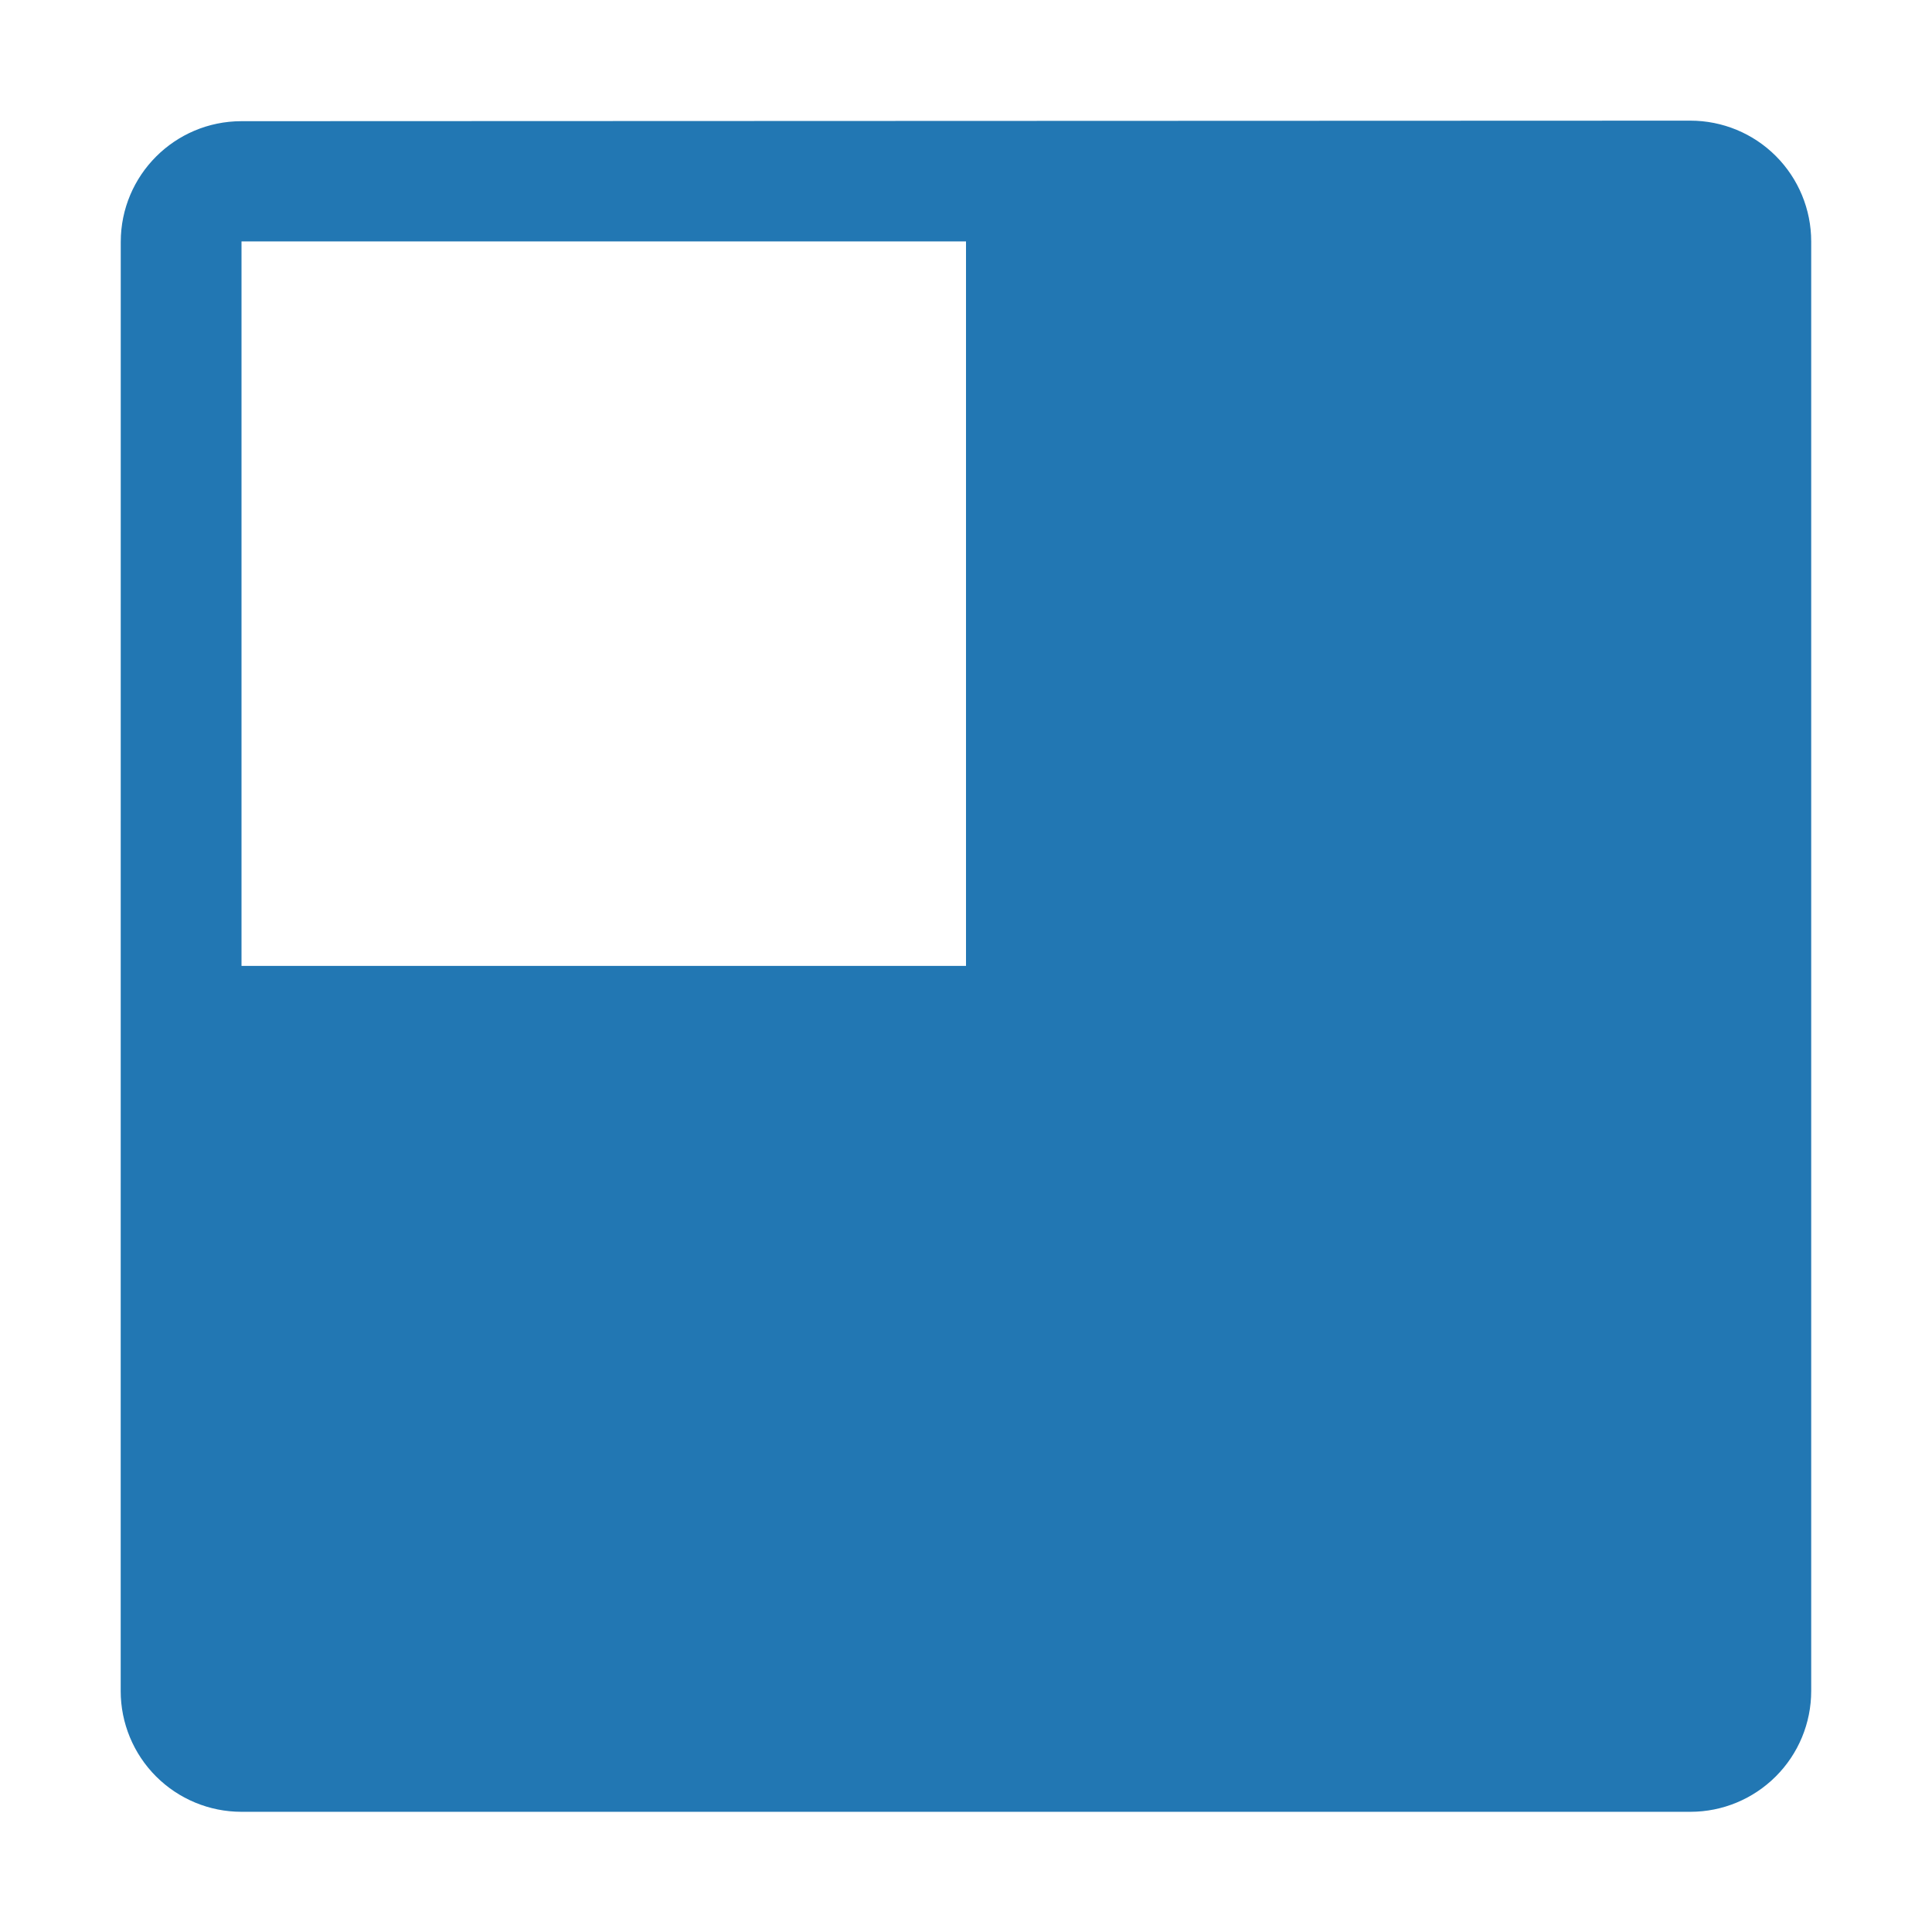
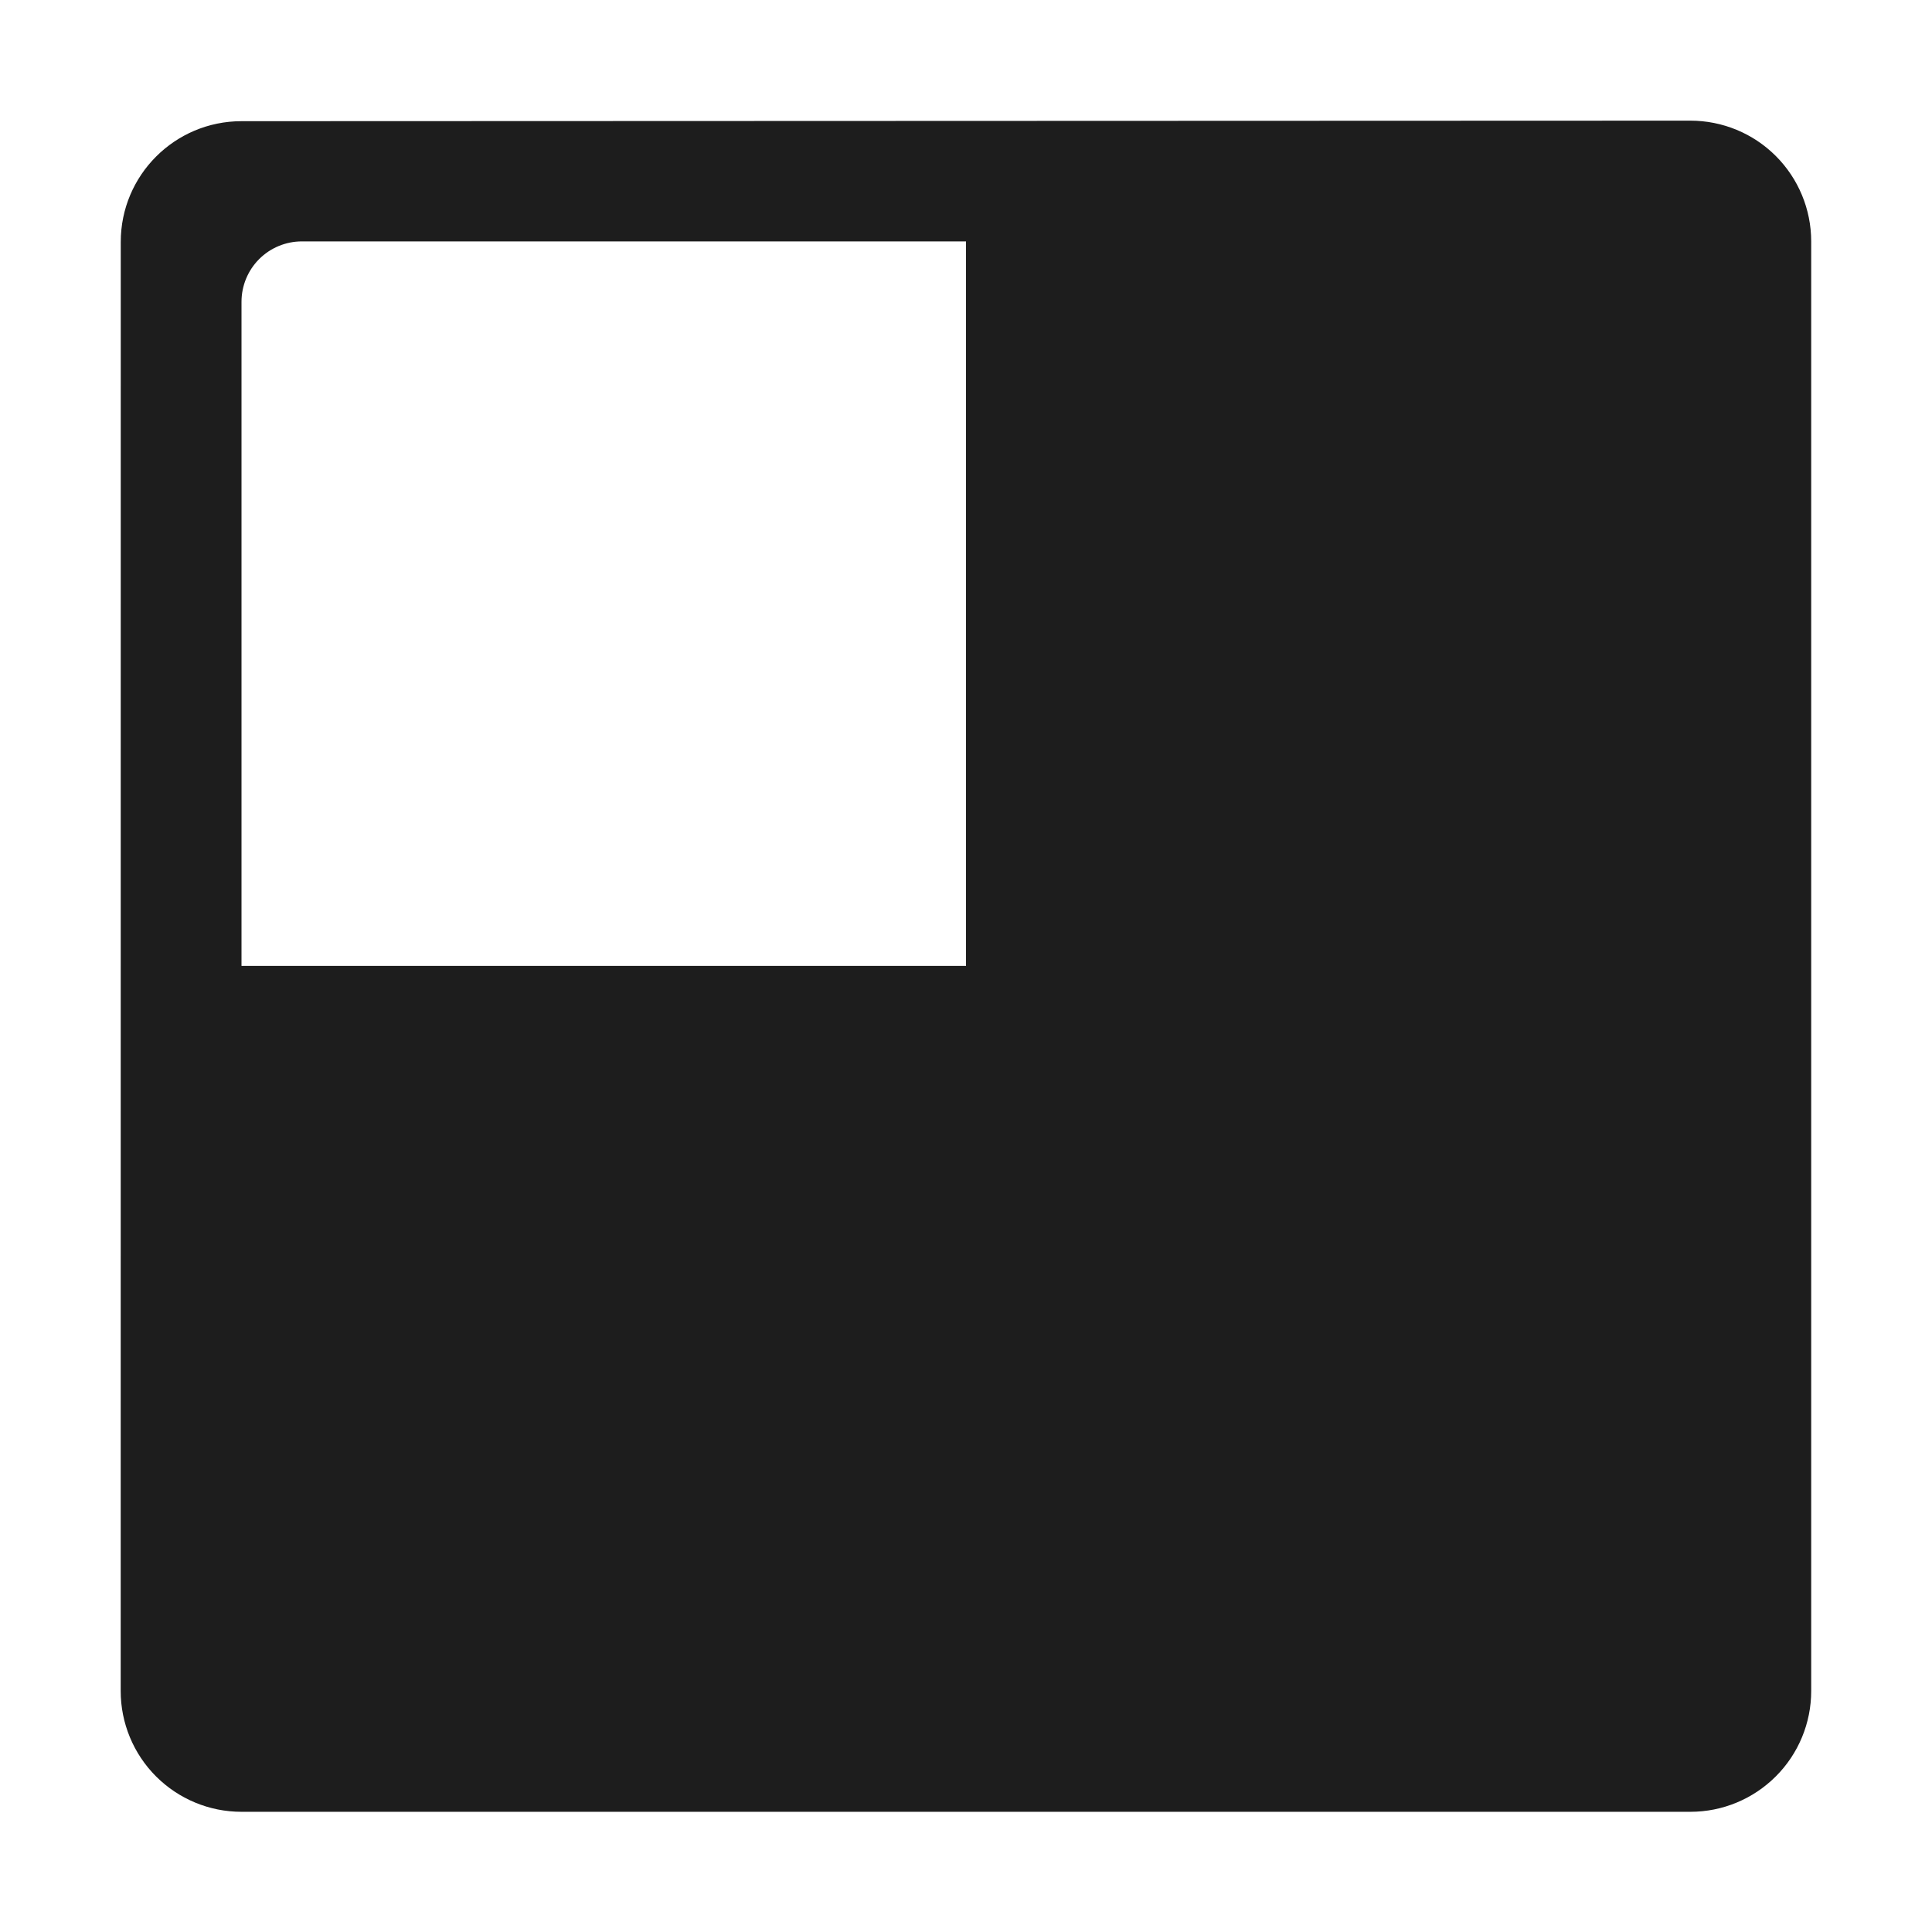
<svg xmlns="http://www.w3.org/2000/svg" width="100%" height="100%" viewBox="0 0 32 32" version="1.1" xml:space="preserve" style="fill-rule:evenodd;clip-rule:evenodd;stroke-linejoin:round;stroke-miterlimit:2;">
  <g transform="matrix(1,0,0,1,-364,-193)">
    <g id="overlay" transform="matrix(0.016,0,0,0.032,364,193)">
      <rect x="0" y="0" width="2000" height="1000" style="fill:none;" />
      <g transform="matrix(60.7682,0,0,30.3841,-5805.91,-16029)">
-         <path d="M124.339,558.41C124.884,558.41 125.407,558.193 125.793,557.807C126.179,557.422 126.396,556.898 126.396,556.353C126.396,551.05 126.396,536.961 126.396,531.658C126.396,531.112 126.179,530.589 125.793,530.203C125.407,529.817 124.884,529.601 124.338,529.601C119.036,529.603 104.955,529.608 99.655,529.61C98.519,529.611 97.599,530.531 97.599,531.667C97.599,536.968 97.598,551.051 97.598,556.353C97.598,556.898 97.815,557.422 98.2,557.807C98.586,558.193 99.109,558.41 99.655,558.41C104.956,558.41 119.038,558.41 124.339,558.41ZM111.998,531.658L99.656,531.658L99.656,544L111.998,544L111.998,531.658Z" style="fill:rgb(34,119,179);" />
+         <path d="M124.339,558.41C124.884,558.41 125.407,558.193 125.793,557.807C126.179,557.422 126.396,556.898 126.396,556.353C126.396,551.05 126.396,536.961 126.396,531.658C126.396,531.112 126.179,530.589 125.793,530.203C125.407,529.817 124.884,529.601 124.338,529.601C119.036,529.603 104.955,529.608 99.655,529.61C98.519,529.611 97.599,530.531 97.599,531.667C97.599,536.968 97.598,551.051 97.598,556.353C97.598,556.898 97.815,557.422 98.2,557.807C98.586,558.193 99.109,558.41 99.655,558.41C104.956,558.41 119.038,558.41 124.339,558.41ZM111.998,531.658L100.684,531.658C100.412,531.658 100.15,531.766 99.957,531.959C99.764,532.152 99.656,532.414 99.656,532.687L99.656,544L111.998,544L111.998,531.658Z" style="fill:rgb(29,29,29);" />
      </g>
    </g>
  </g>
</svg>
